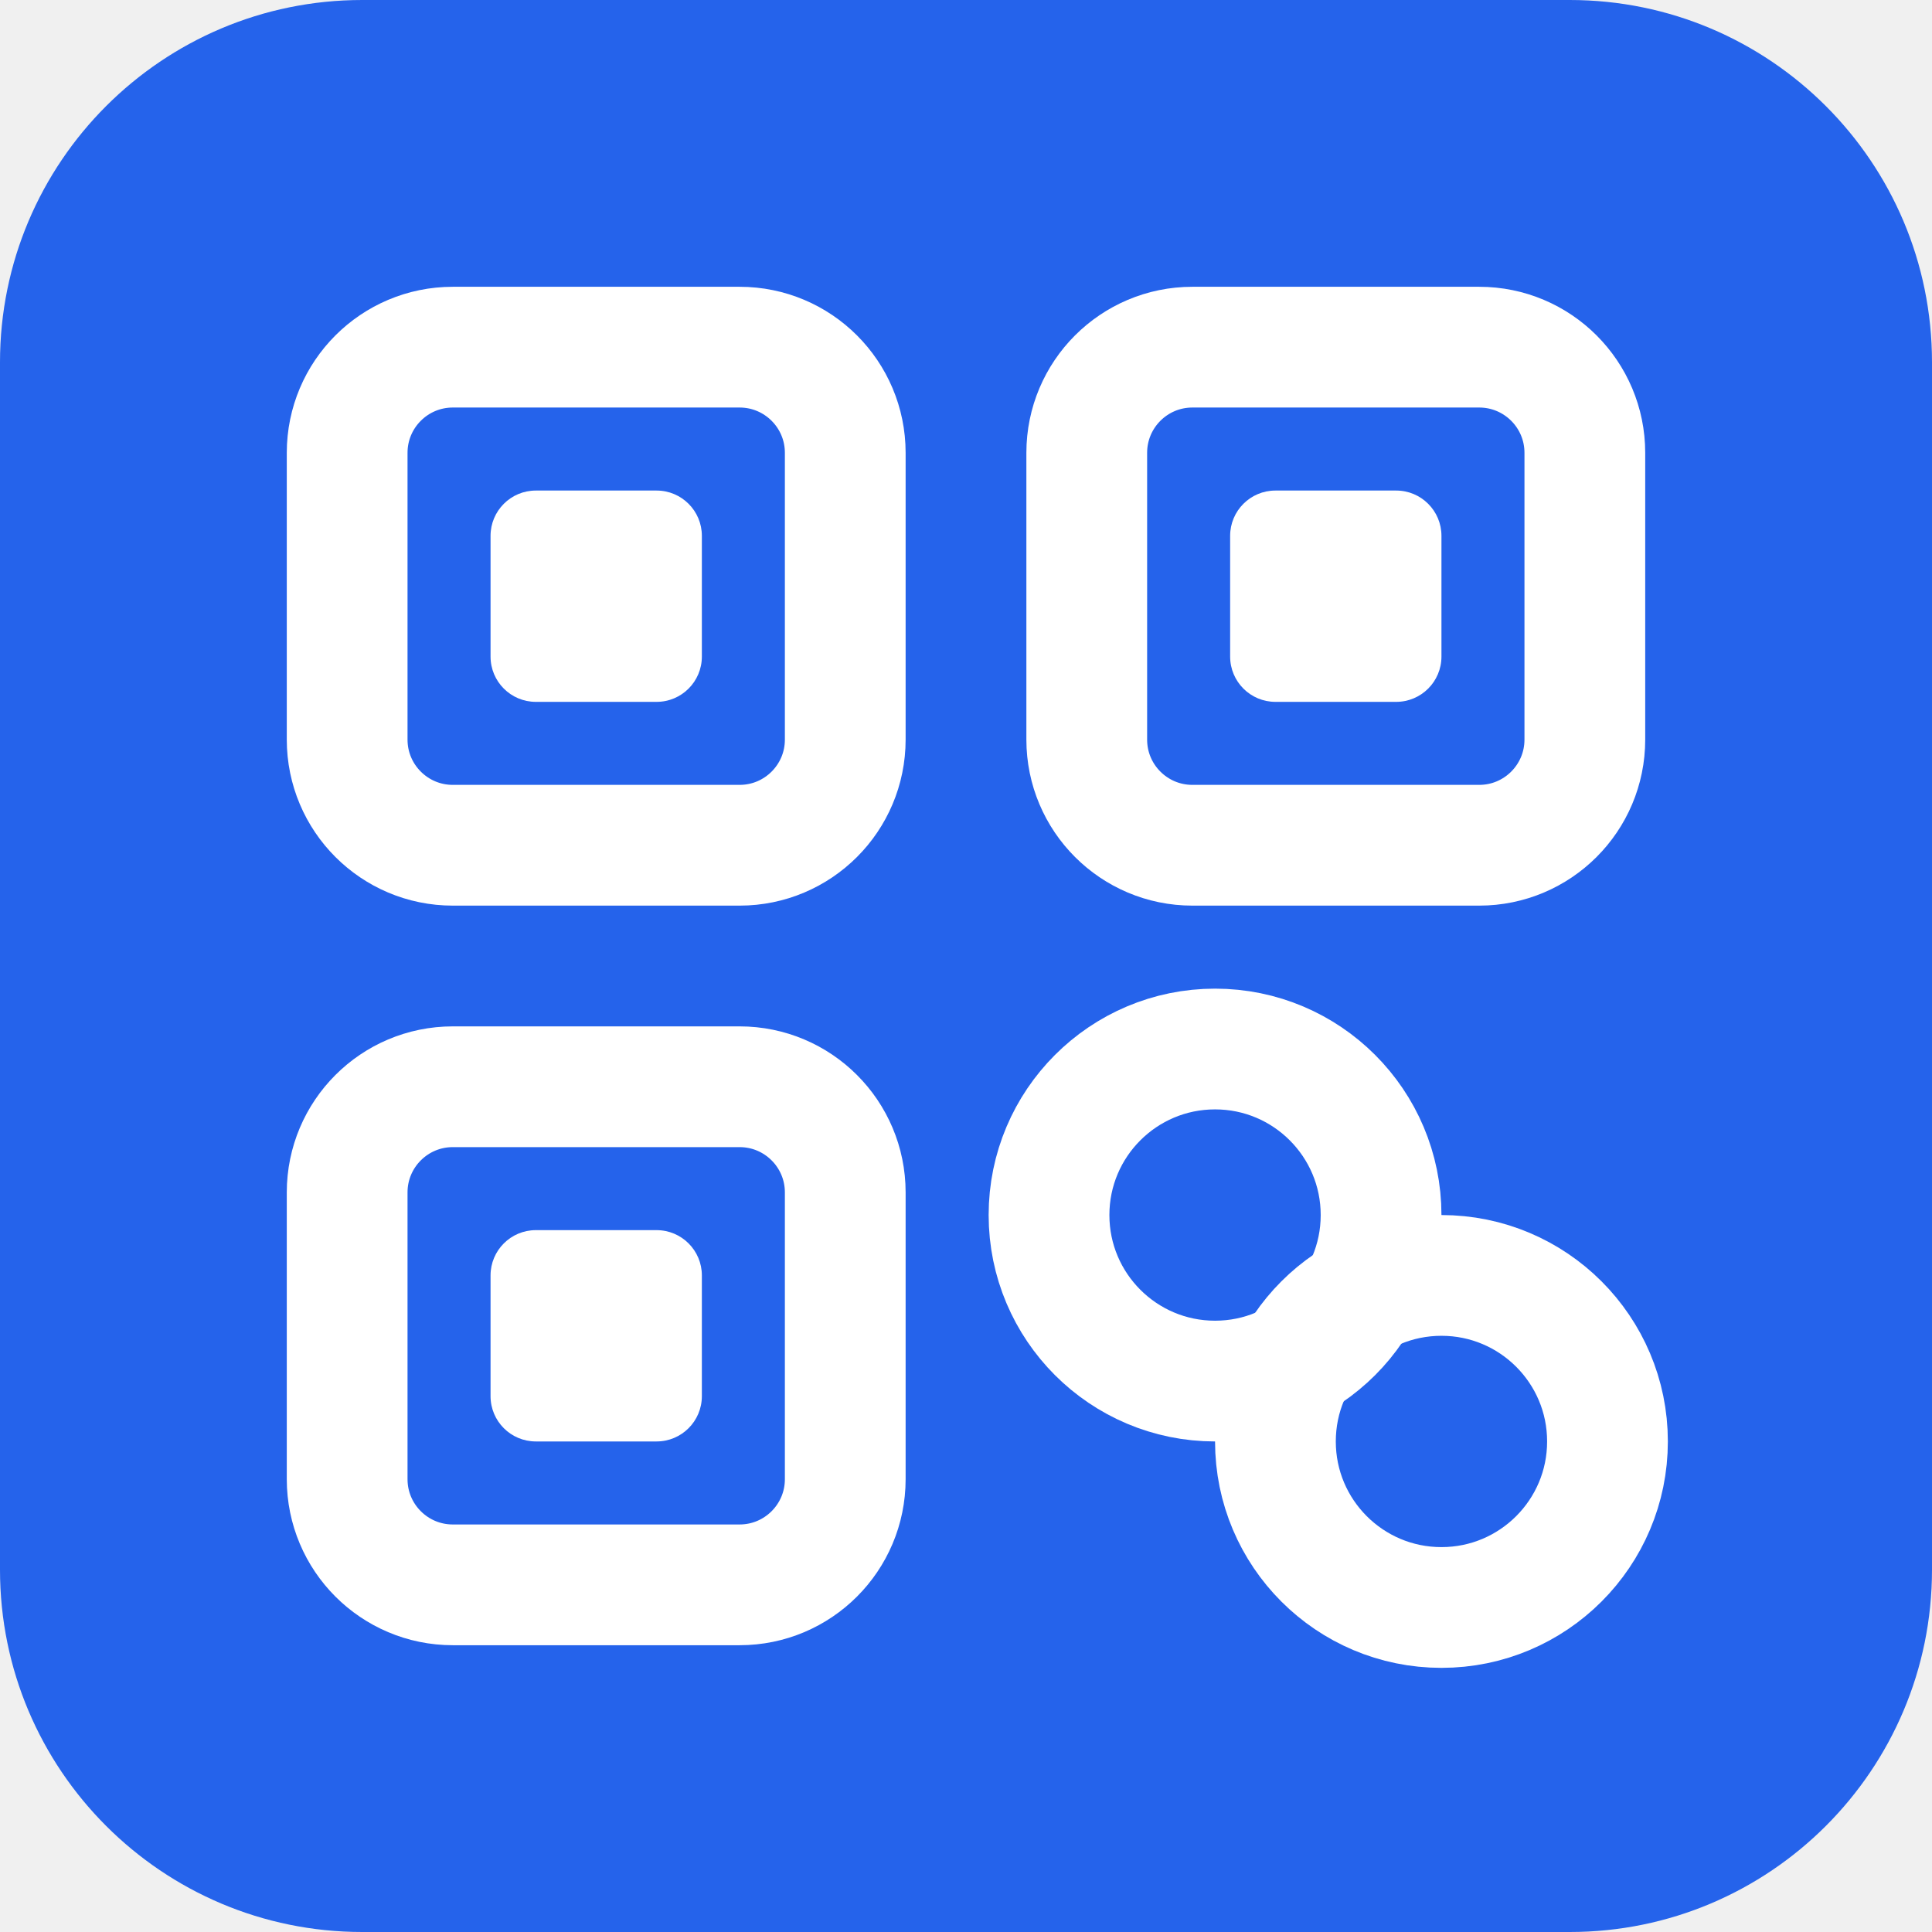
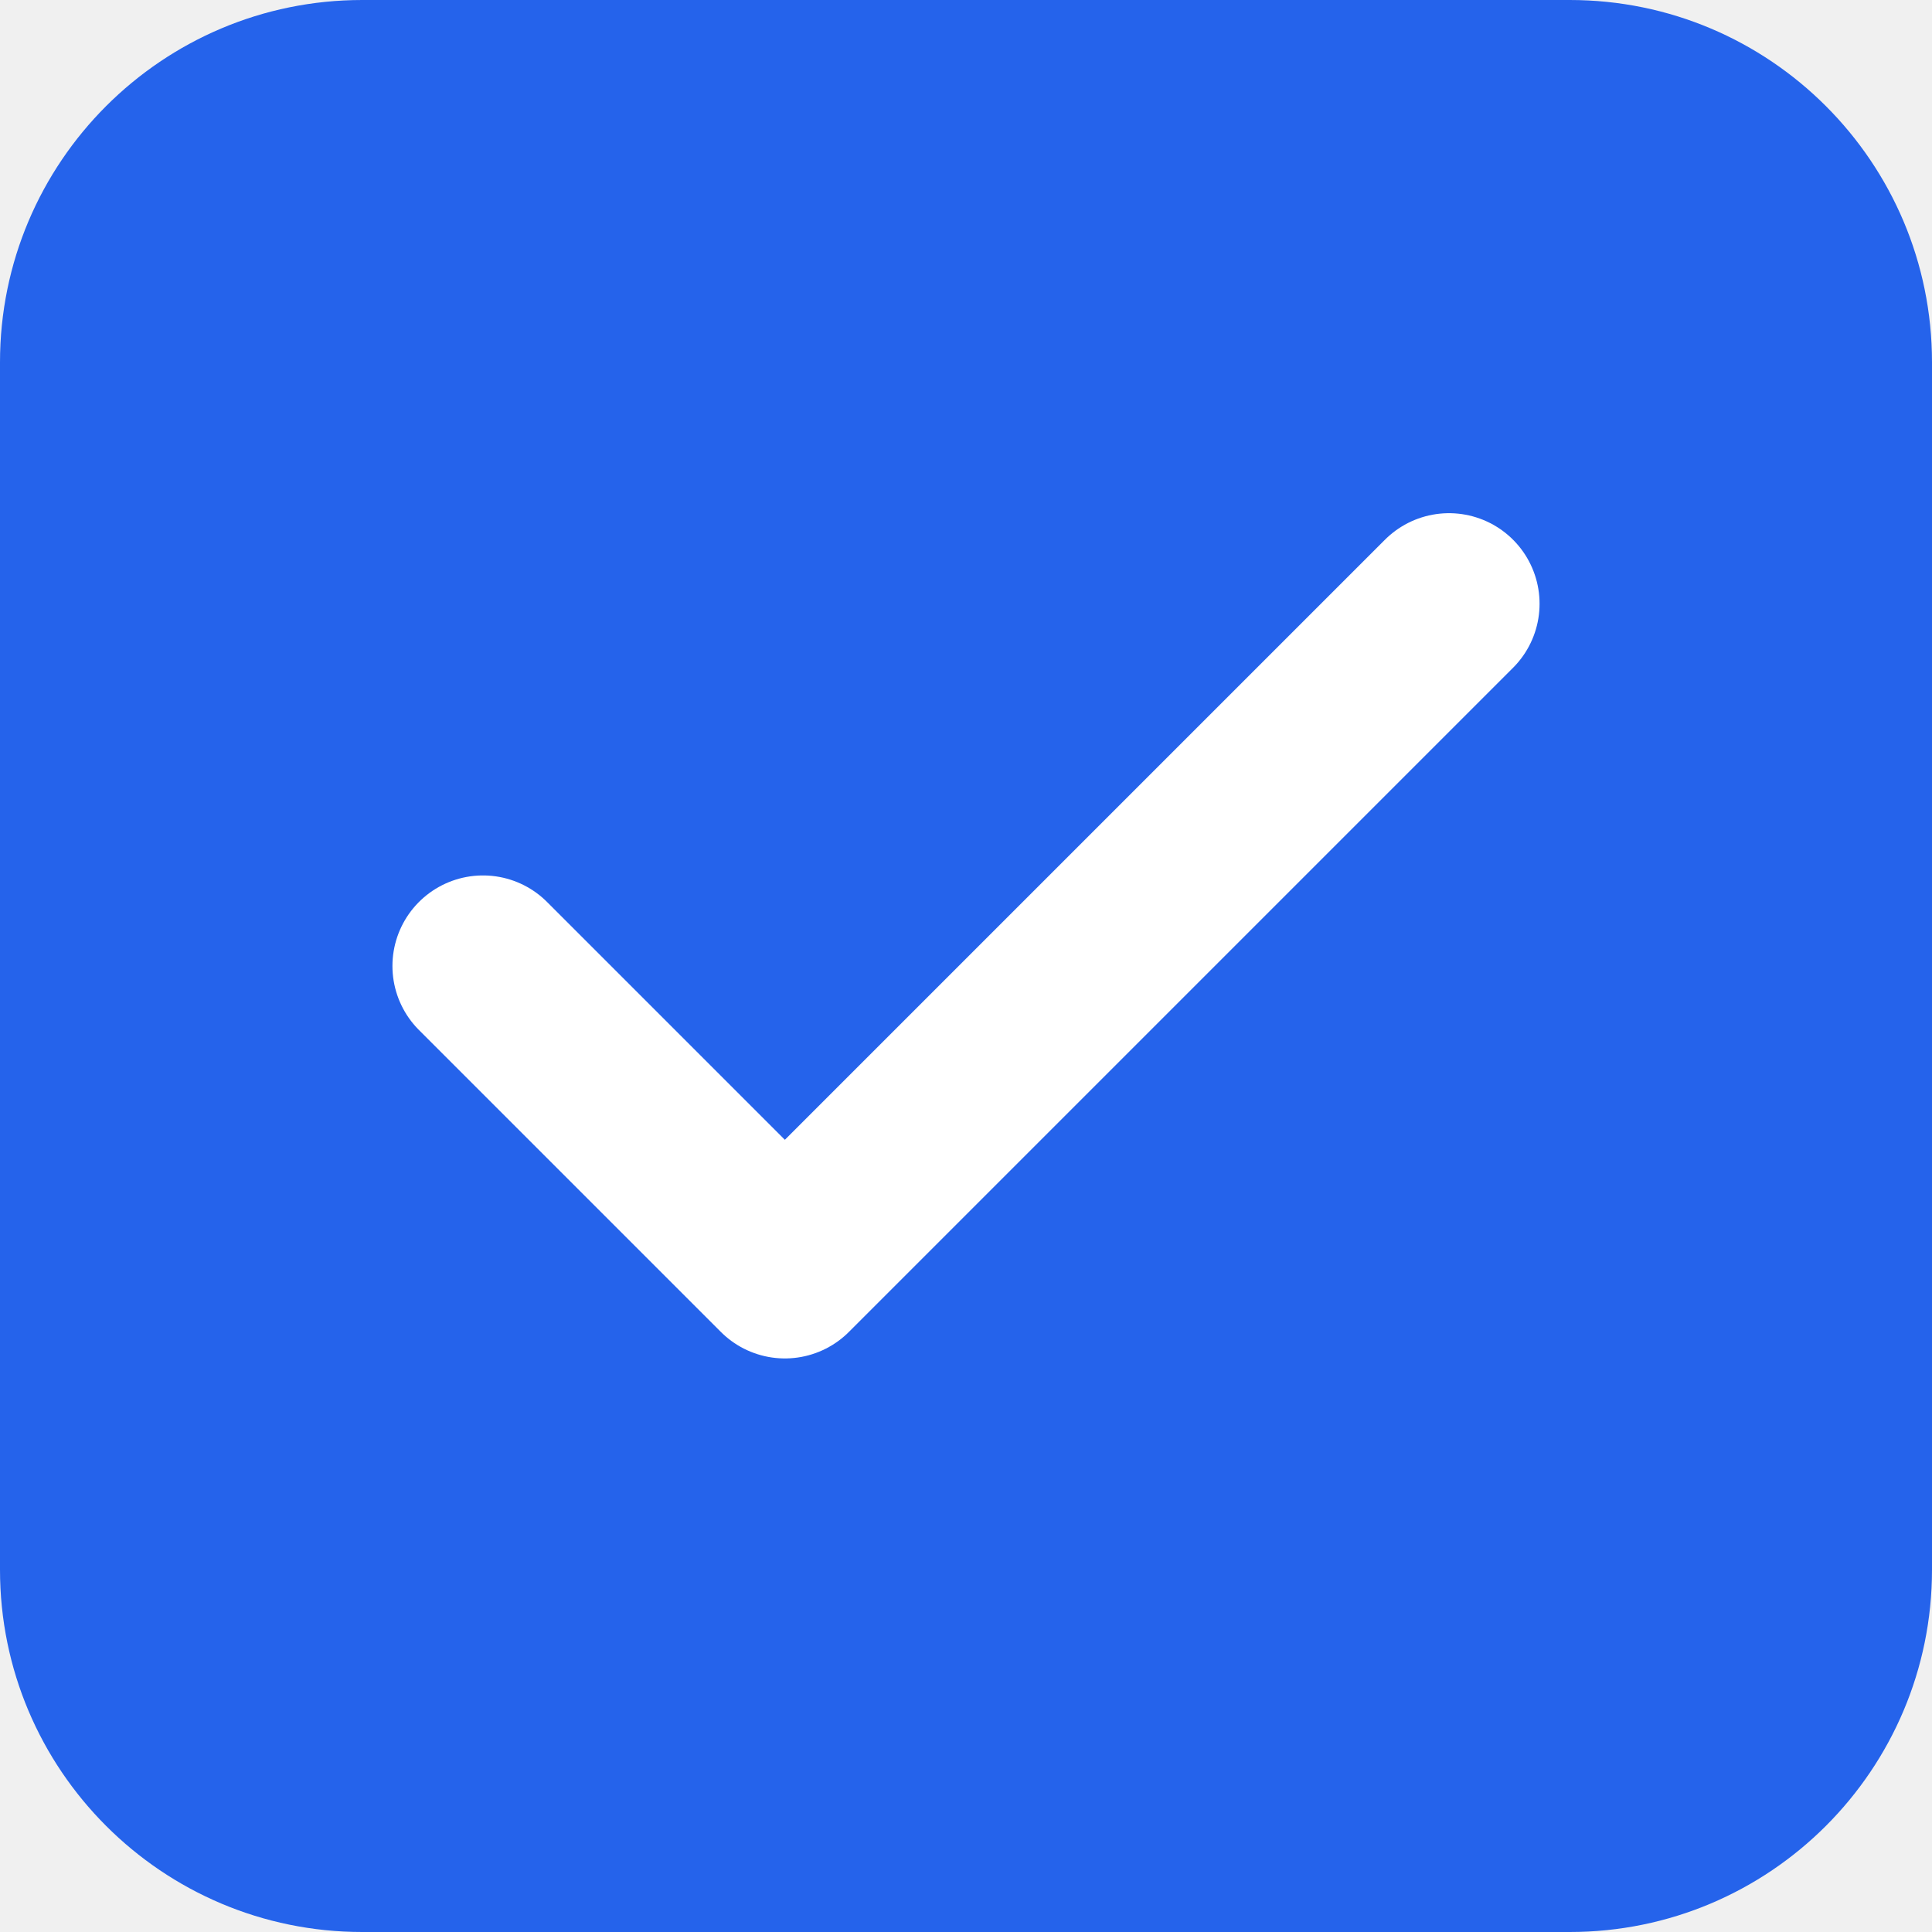
<svg xmlns="http://www.w3.org/2000/svg" width="512" height="512" viewBox="0 0 512 512" role="img" aria-label="LinkQR Tools logo">
  <rect width="512" height="512" rx="96" fill="#2563eb" />
-   <rect x="92" y="92" width="132" height="132" rx="28" fill="none" stroke="#ffffff" stroke-width="32" />
-   <rect x="130" y="130" width="56" height="56" rx="12" fill="#ffffff" />
-   <rect x="288" y="92" width="132" height="132" rx="28" fill="none" stroke="#ffffff" stroke-width="32" />
-   <rect x="326" y="130" width="56" height="56" rx="12" fill="#ffffff" />
-   <rect x="92" y="288" width="132" height="132" rx="28" fill="none" stroke="#ffffff" stroke-width="32" />
-   <rect x="130" y="326" width="56" height="56" rx="12" fill="#ffffff" />
-   <circle cx="322" cy="322" r="44" fill="none" stroke="#ffffff" stroke-width="32" />
-   <circle cx="382" cy="382" r="44" fill="none" stroke="#ffffff" stroke-width="32" />
+   <path d="M128 256l80 80 176-176" stroke="#ffffff" stroke-width="48" fill="none" stroke-linecap="round" stroke-linejoin="round" />
</svg>
